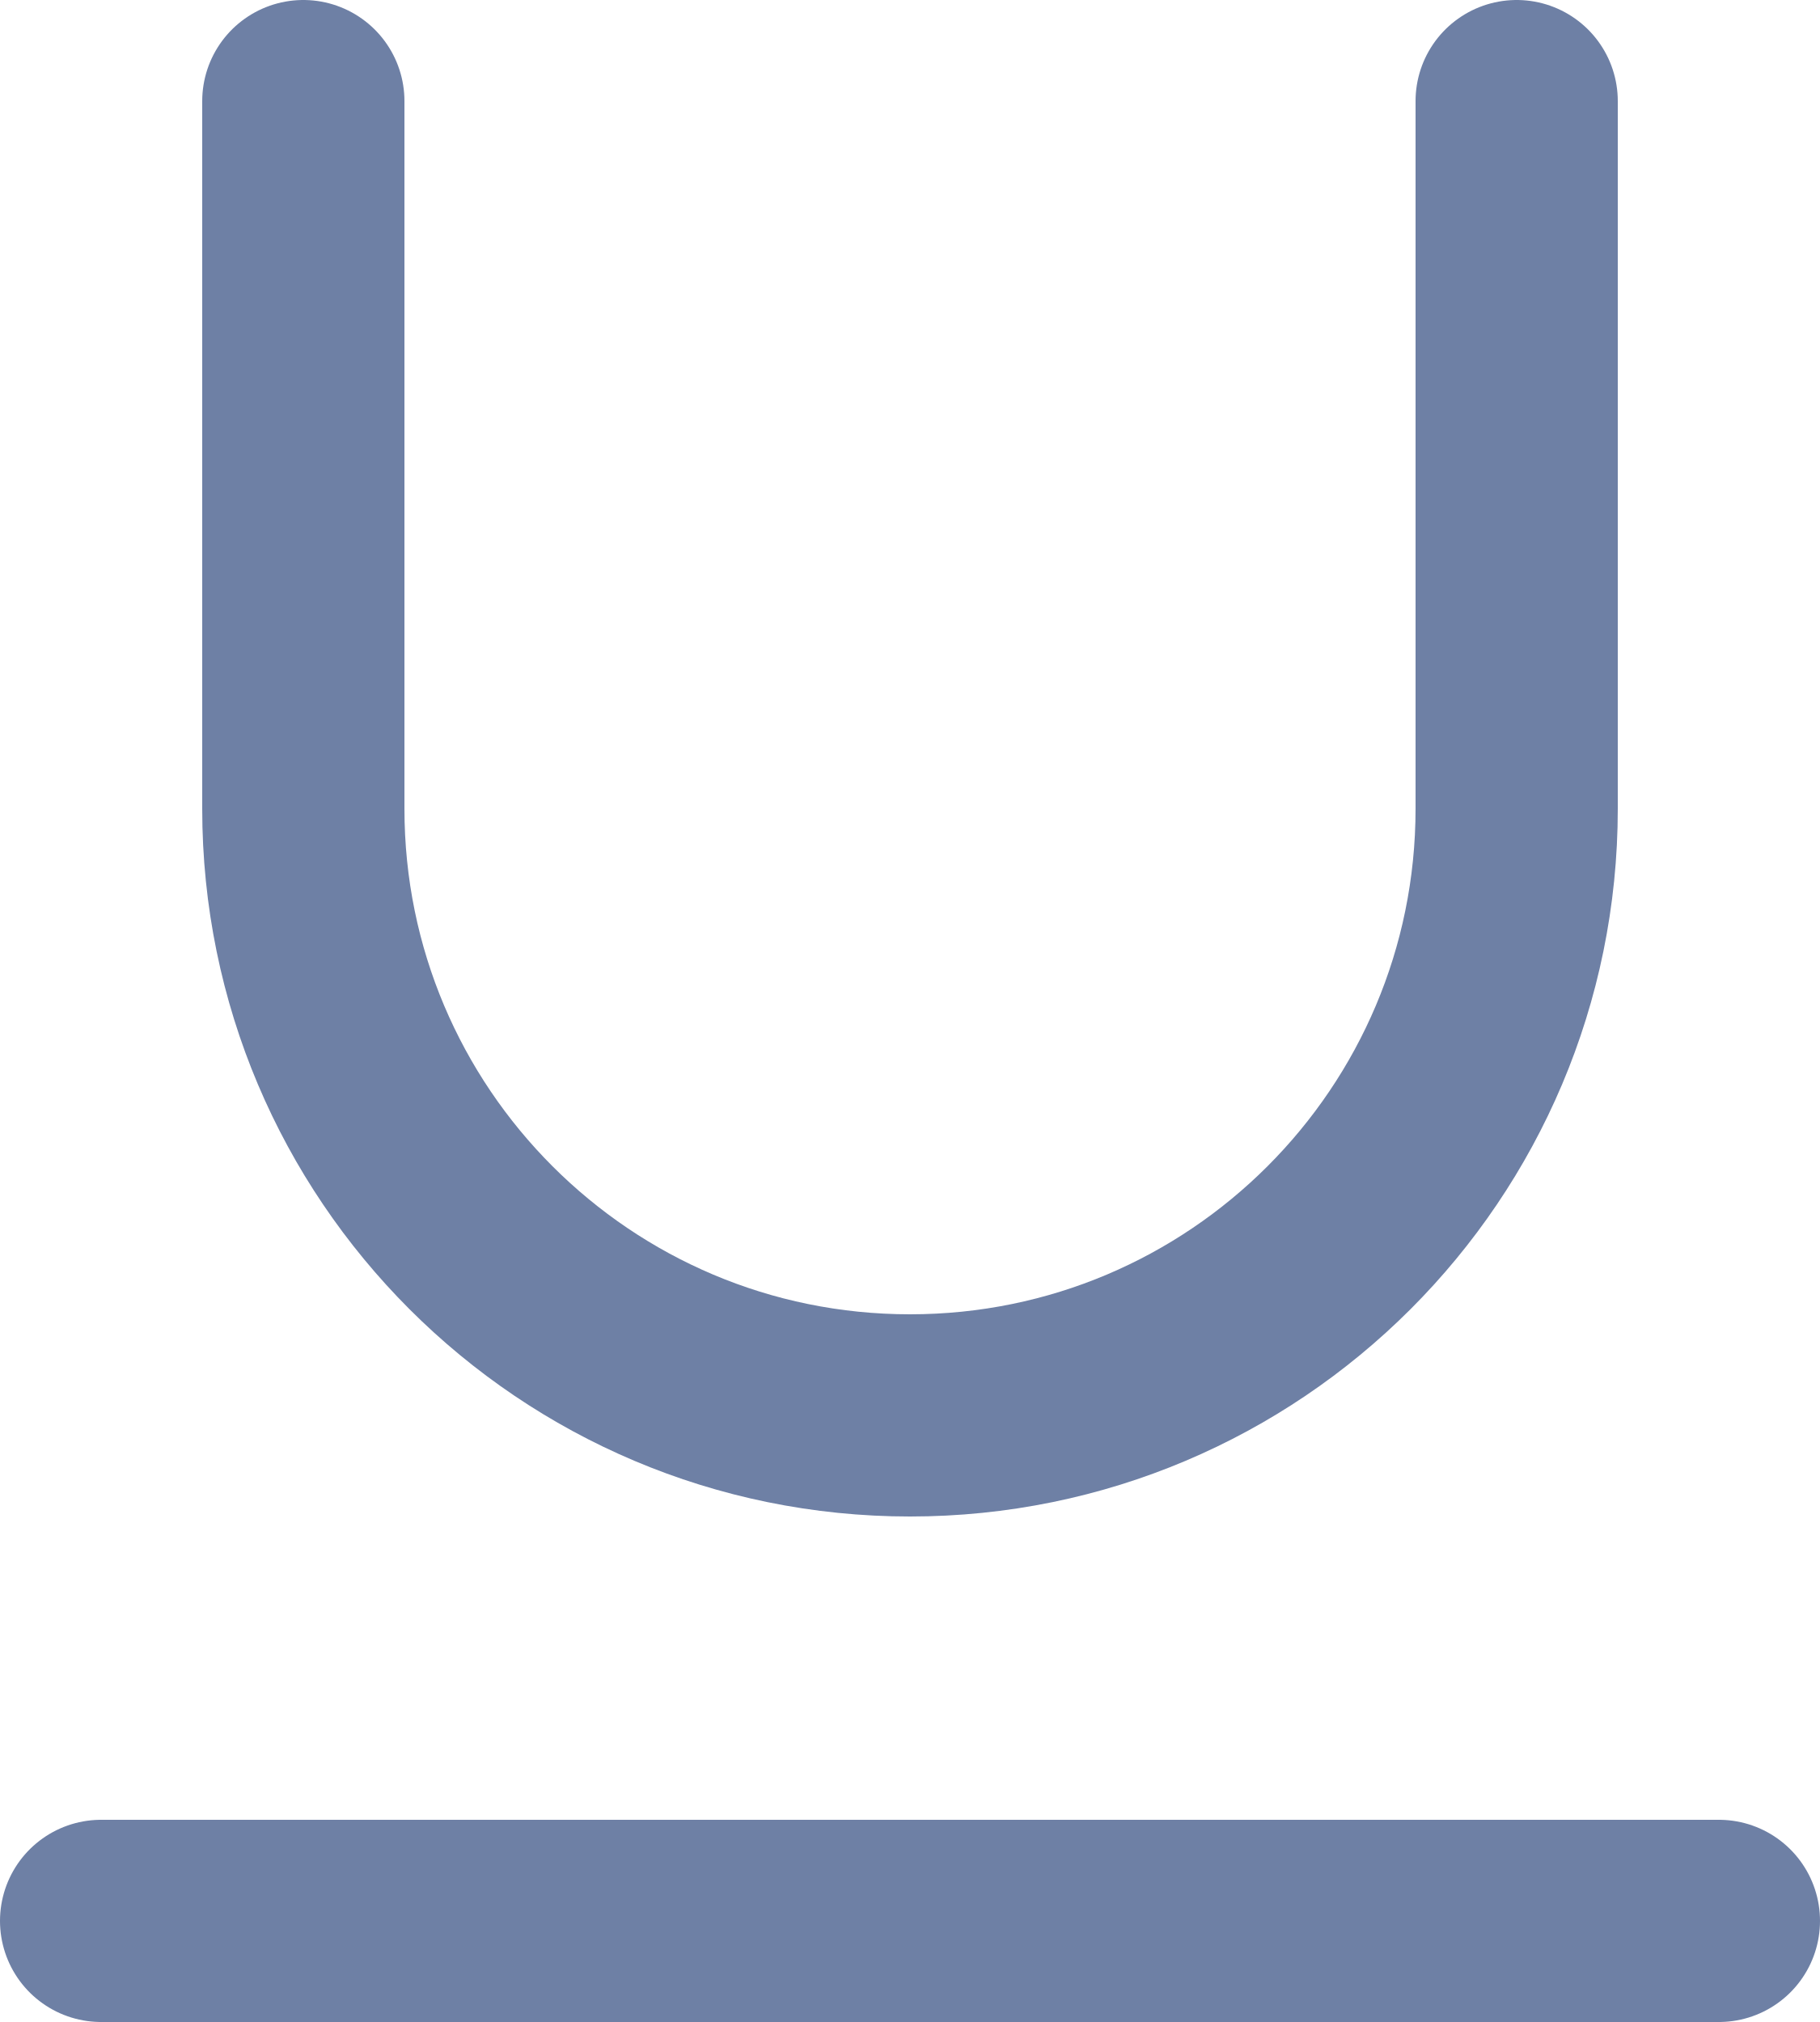
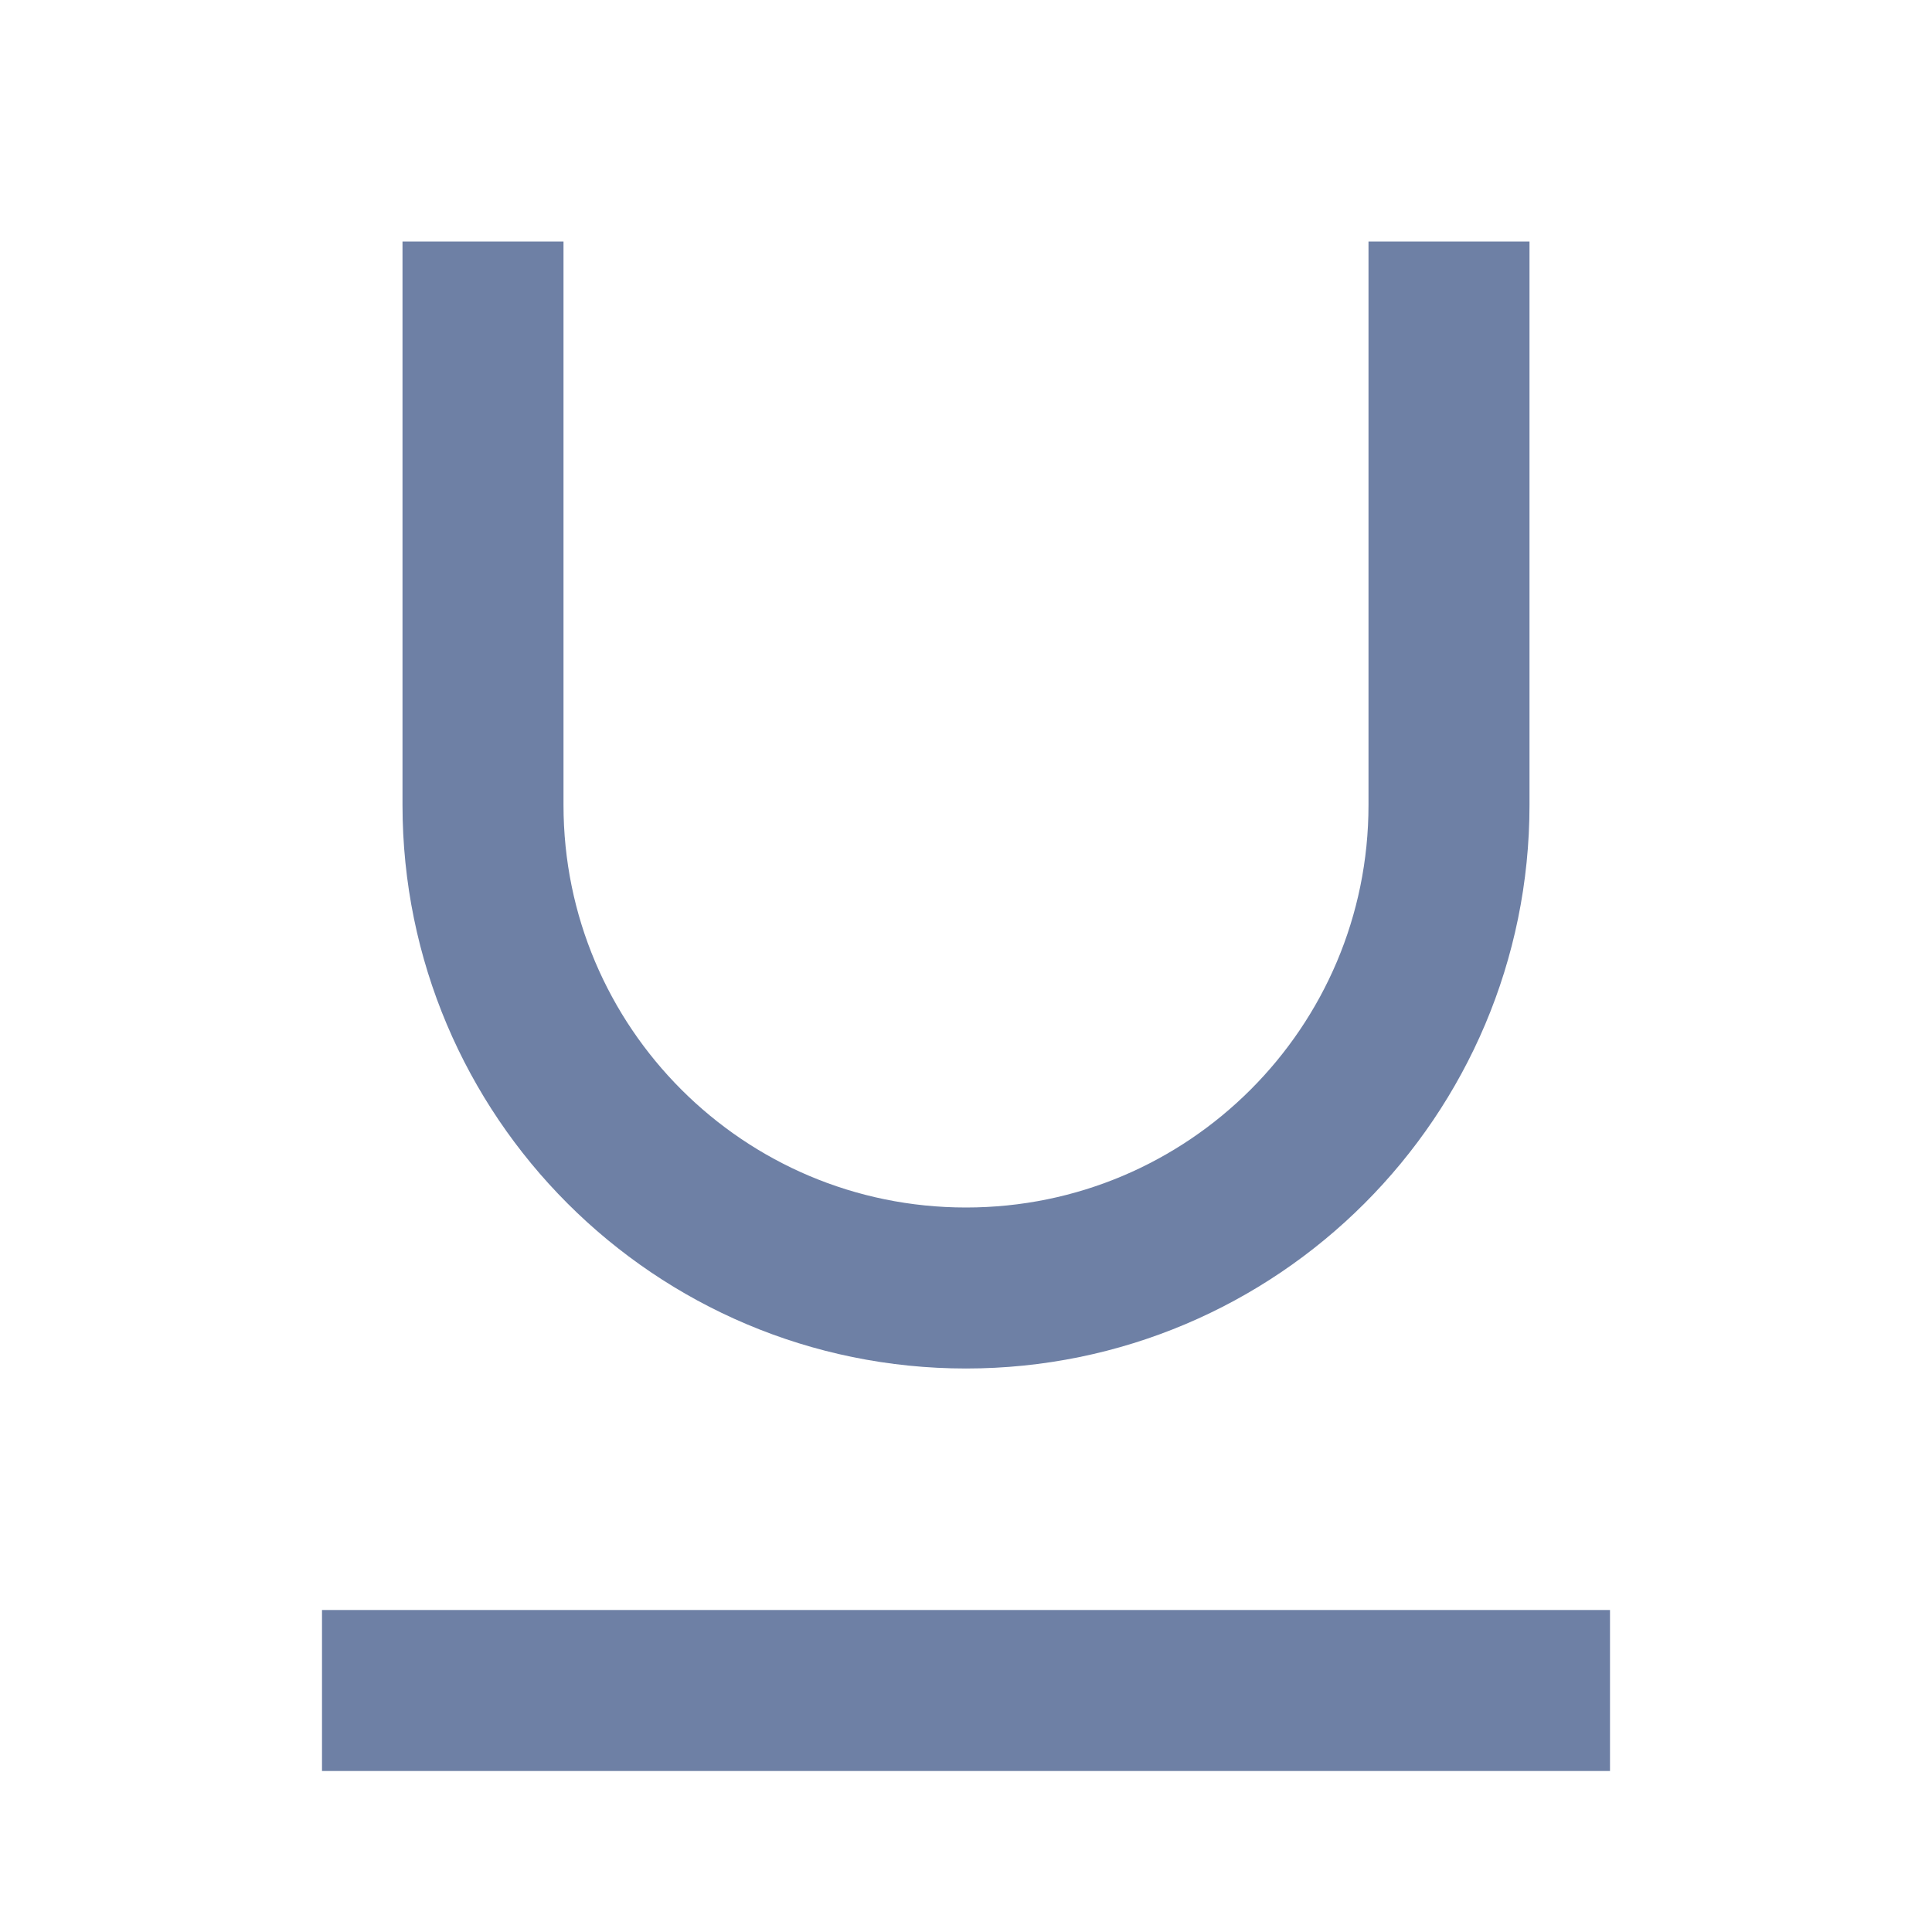
- <svg xmlns="http://www.w3.org/2000/svg" width="18px" height="20px" viewBox="0 0 18 20" version="1.1">
+ <svg xmlns="http://www.w3.org/2000/svg" width="24px" height="24px" viewBox="0 0 24 24" version="1.1">
  <defs />
-   <g id="Page-1" stroke="none" stroke-width="1" fill="none" fill-rule="evenodd" stroke-linecap="round" stroke-linejoin="round">
-     <g id="underline" transform="translate(1, 1)" stroke="#6E80A5" stroke-width="2">
+   <g id="Artboard" stroke="none" stroke-width="1" fill="none" fill-rule="evenodd">
+     <g id="underline-lt" transform="translate(4, 3)" stroke="#6E80A5" stroke-width="2">
      <path d="M2,0 L2,7 C2,10.314 4.686,13 8,13 C11.314,13 14,10.314 14,7 L14,0" id="Shape" />
      <path d="M0,18 L16,18" id="Shape" />
    </g>
  </g>
</svg>
